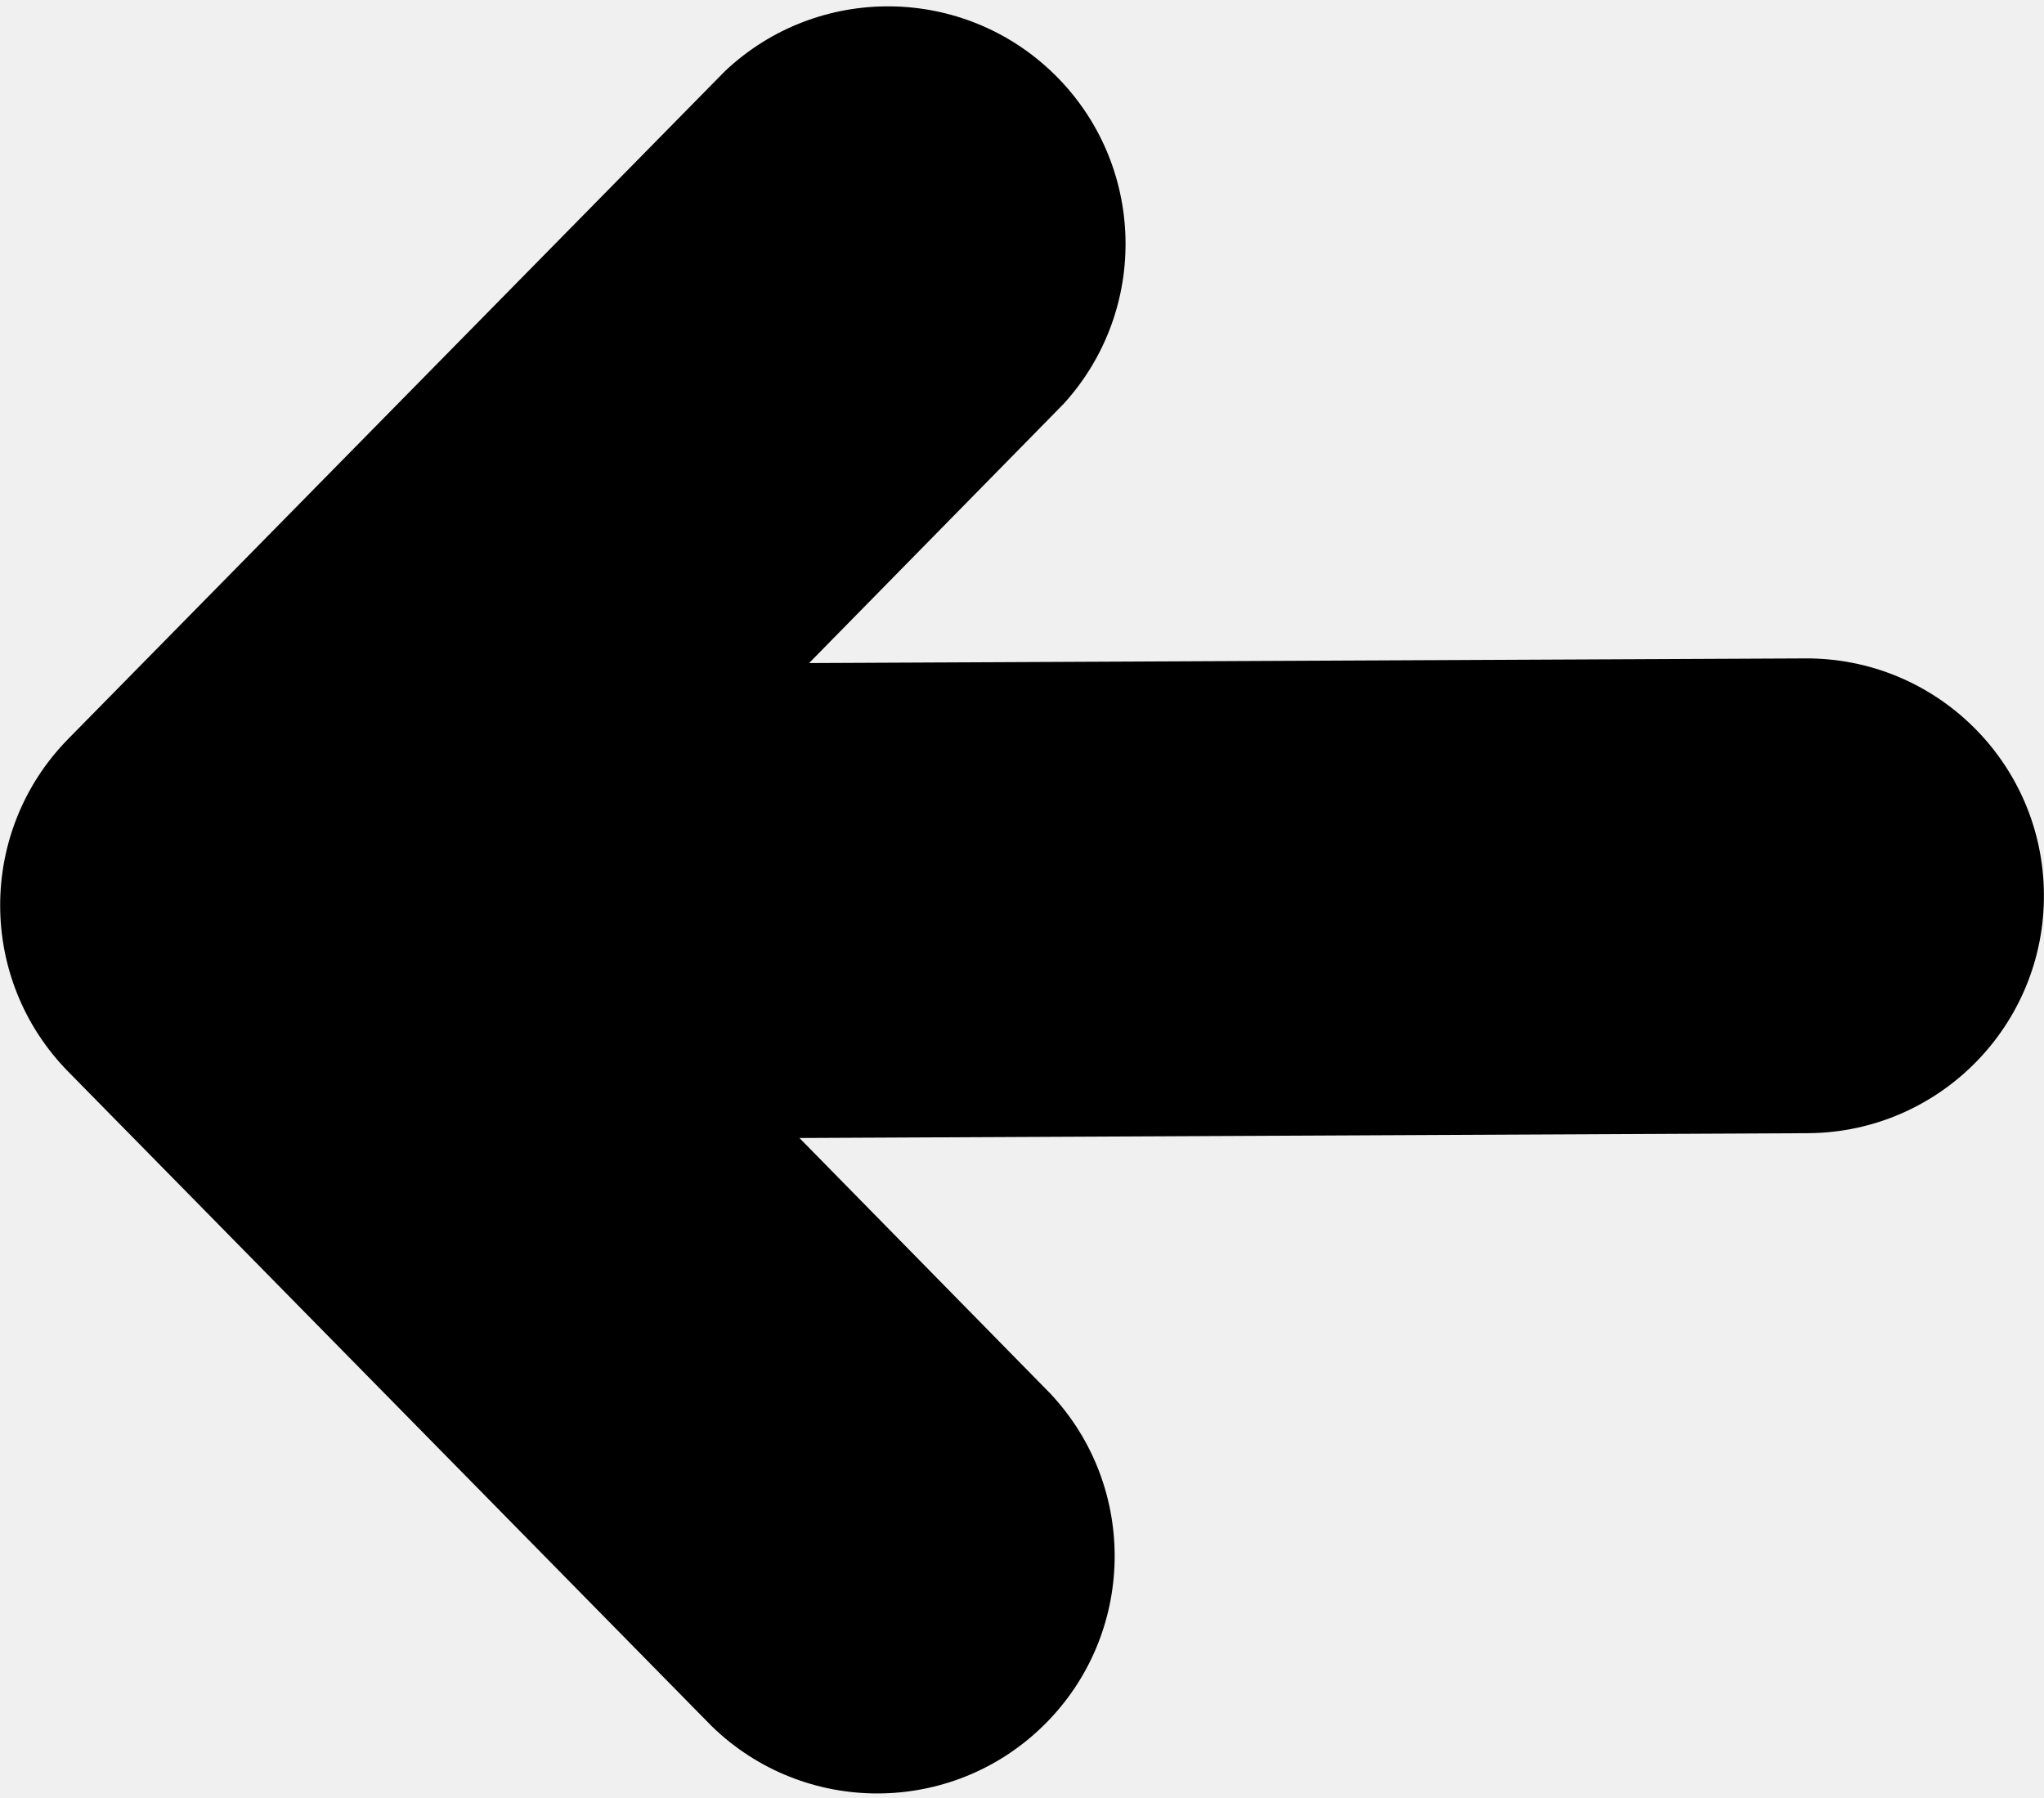
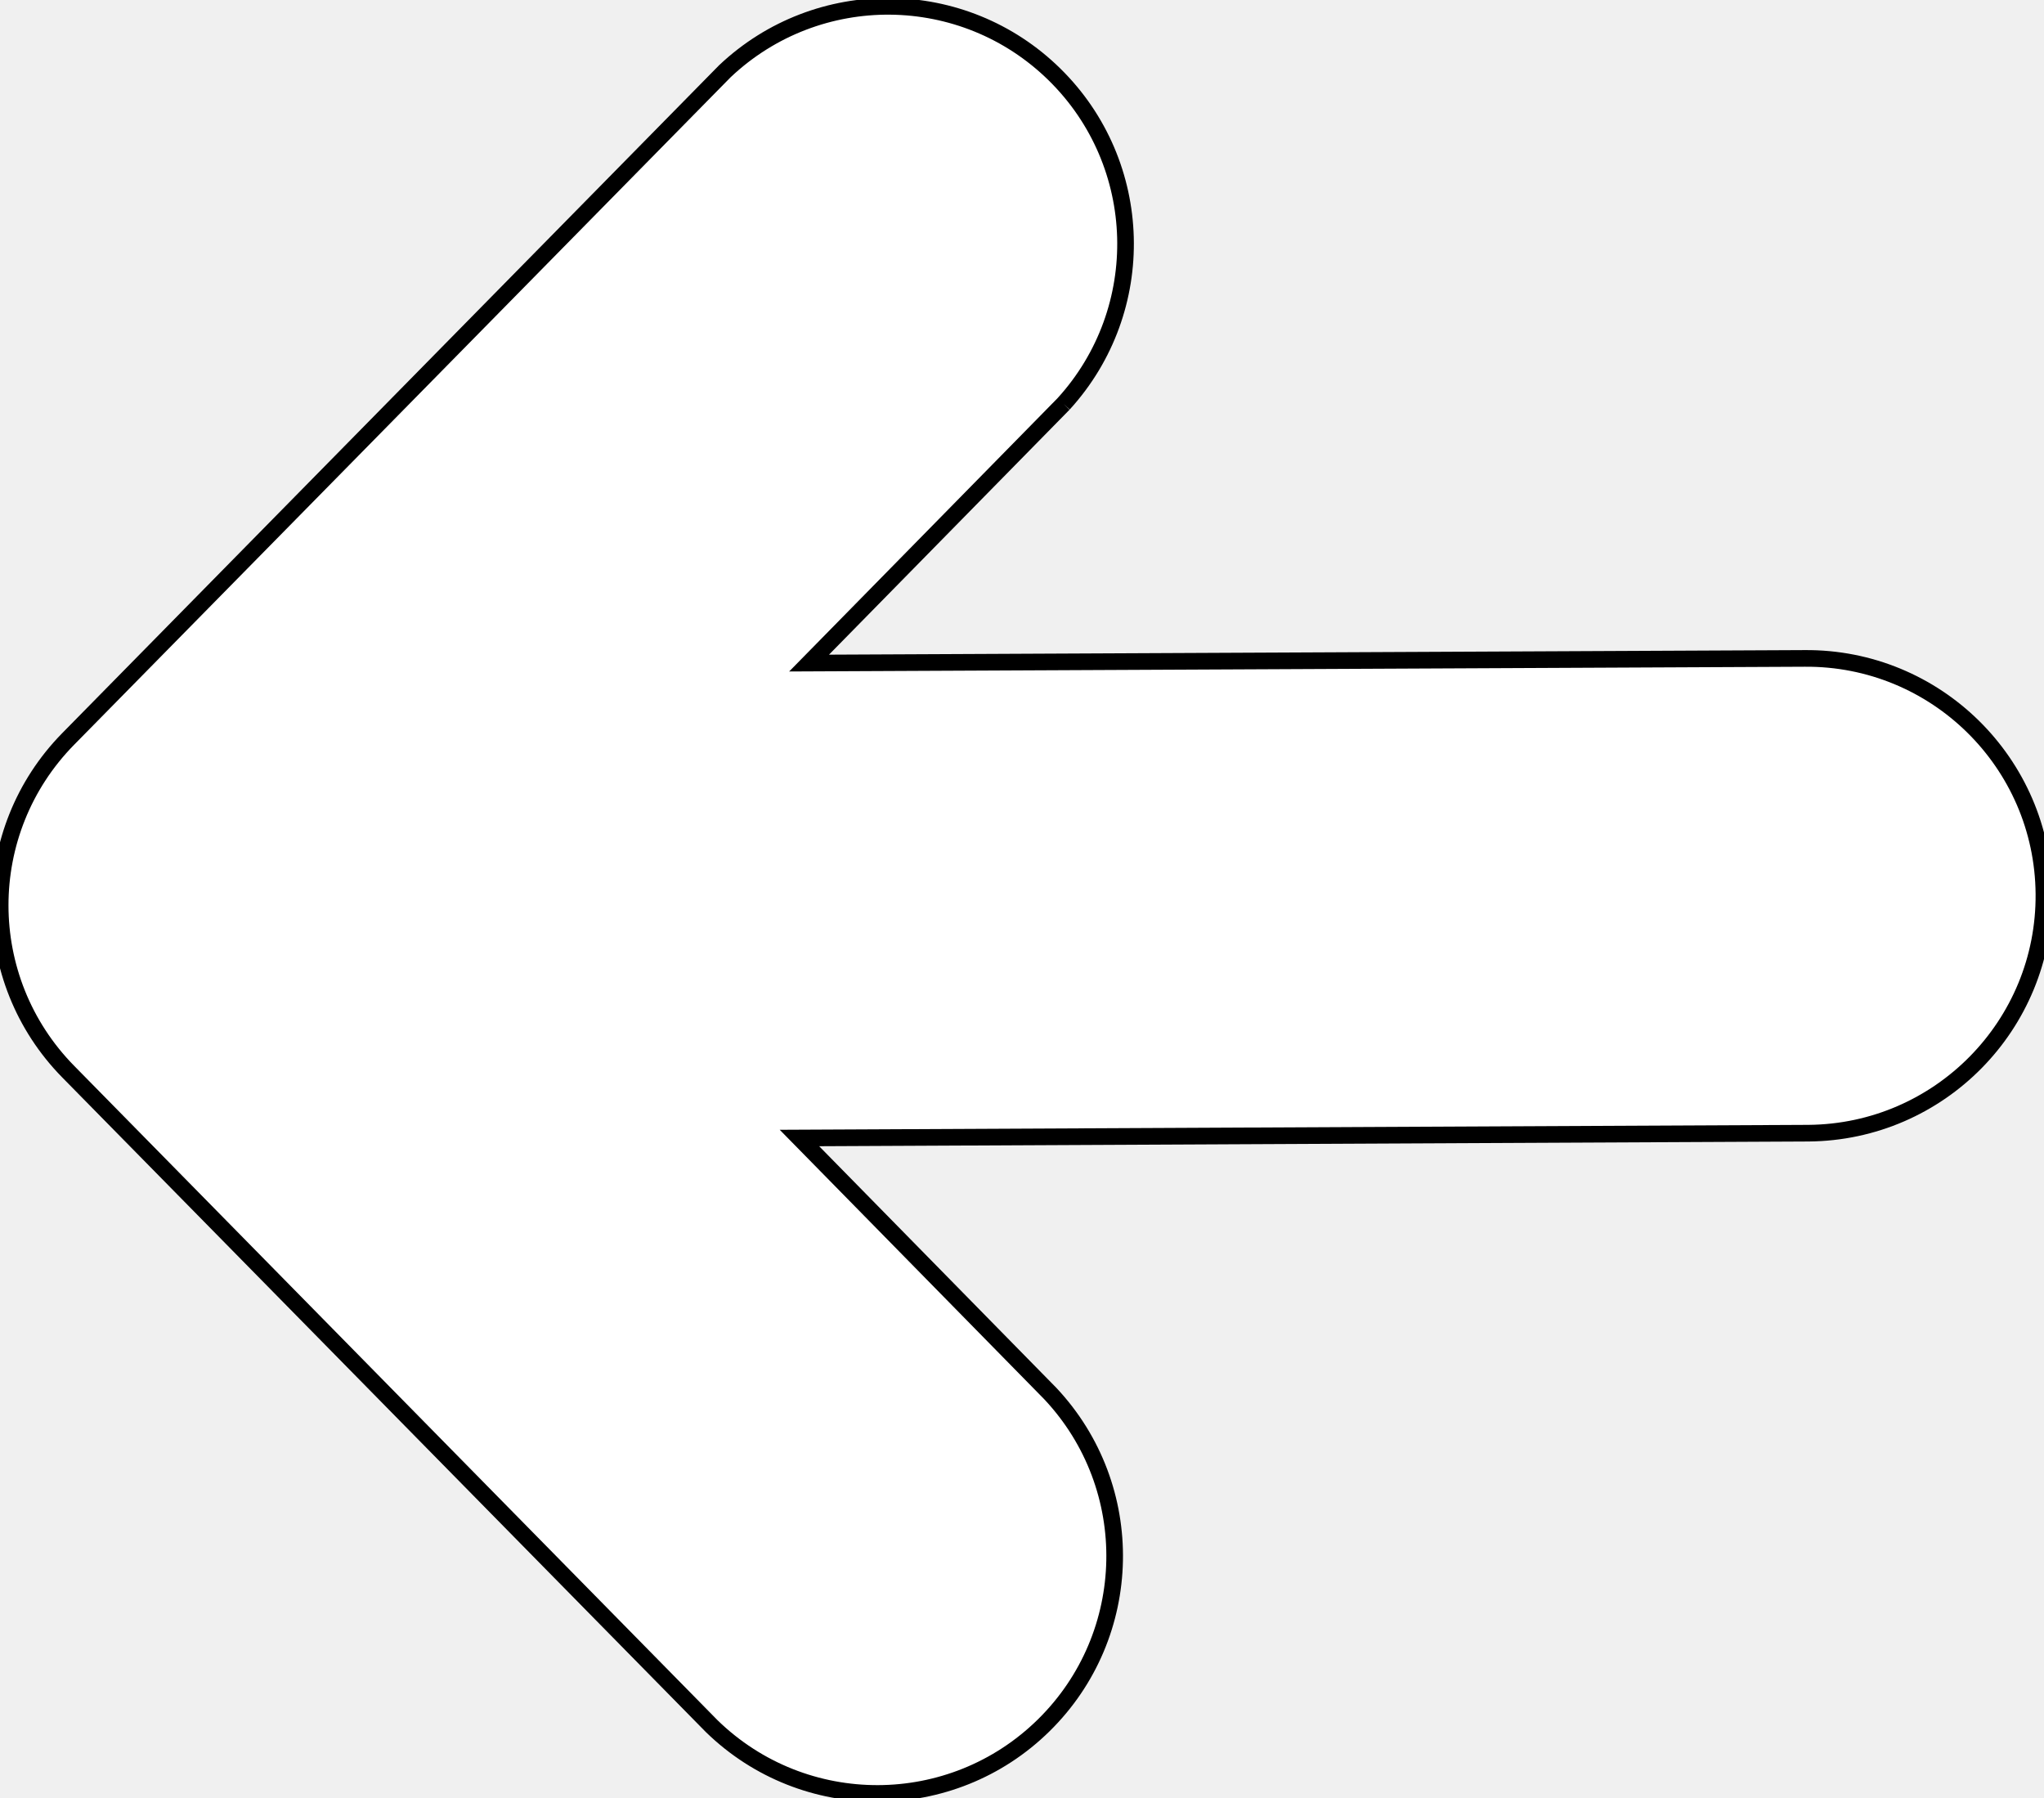
<svg xmlns="http://www.w3.org/2000/svg" id="Layer_1" data-name="Layer 1" viewBox="0 0 122.88 108.06">
-   <path d="M63.94,24.28a14.28,14.28,0,0,0-20.36-20L4.1,44.42a14.27,14.27,0,0,0,0,20l38.69,39.35a14.27,14.27,0,0,0,20.35-20L48.06,68.41l60.66-.29a14.27,14.27,0,1,0-.23-28.54l-59.85.28,15.3-15.58Z" />
+   <path d="M63.94,24.28a14.28,14.28,0,0,0-20.36-20L4.1,44.42a14.27,14.27,0,0,0,0,20l38.69,39.35a14.27,14.27,0,0,0,20.35-20L48.06,68.41l60.66-.29a14.27,14.27,0,1,0-.23-28.54l-59.85.28,15.3-15.58" fill="white" stroke="black   " stroke-width="1" />
</svg>
